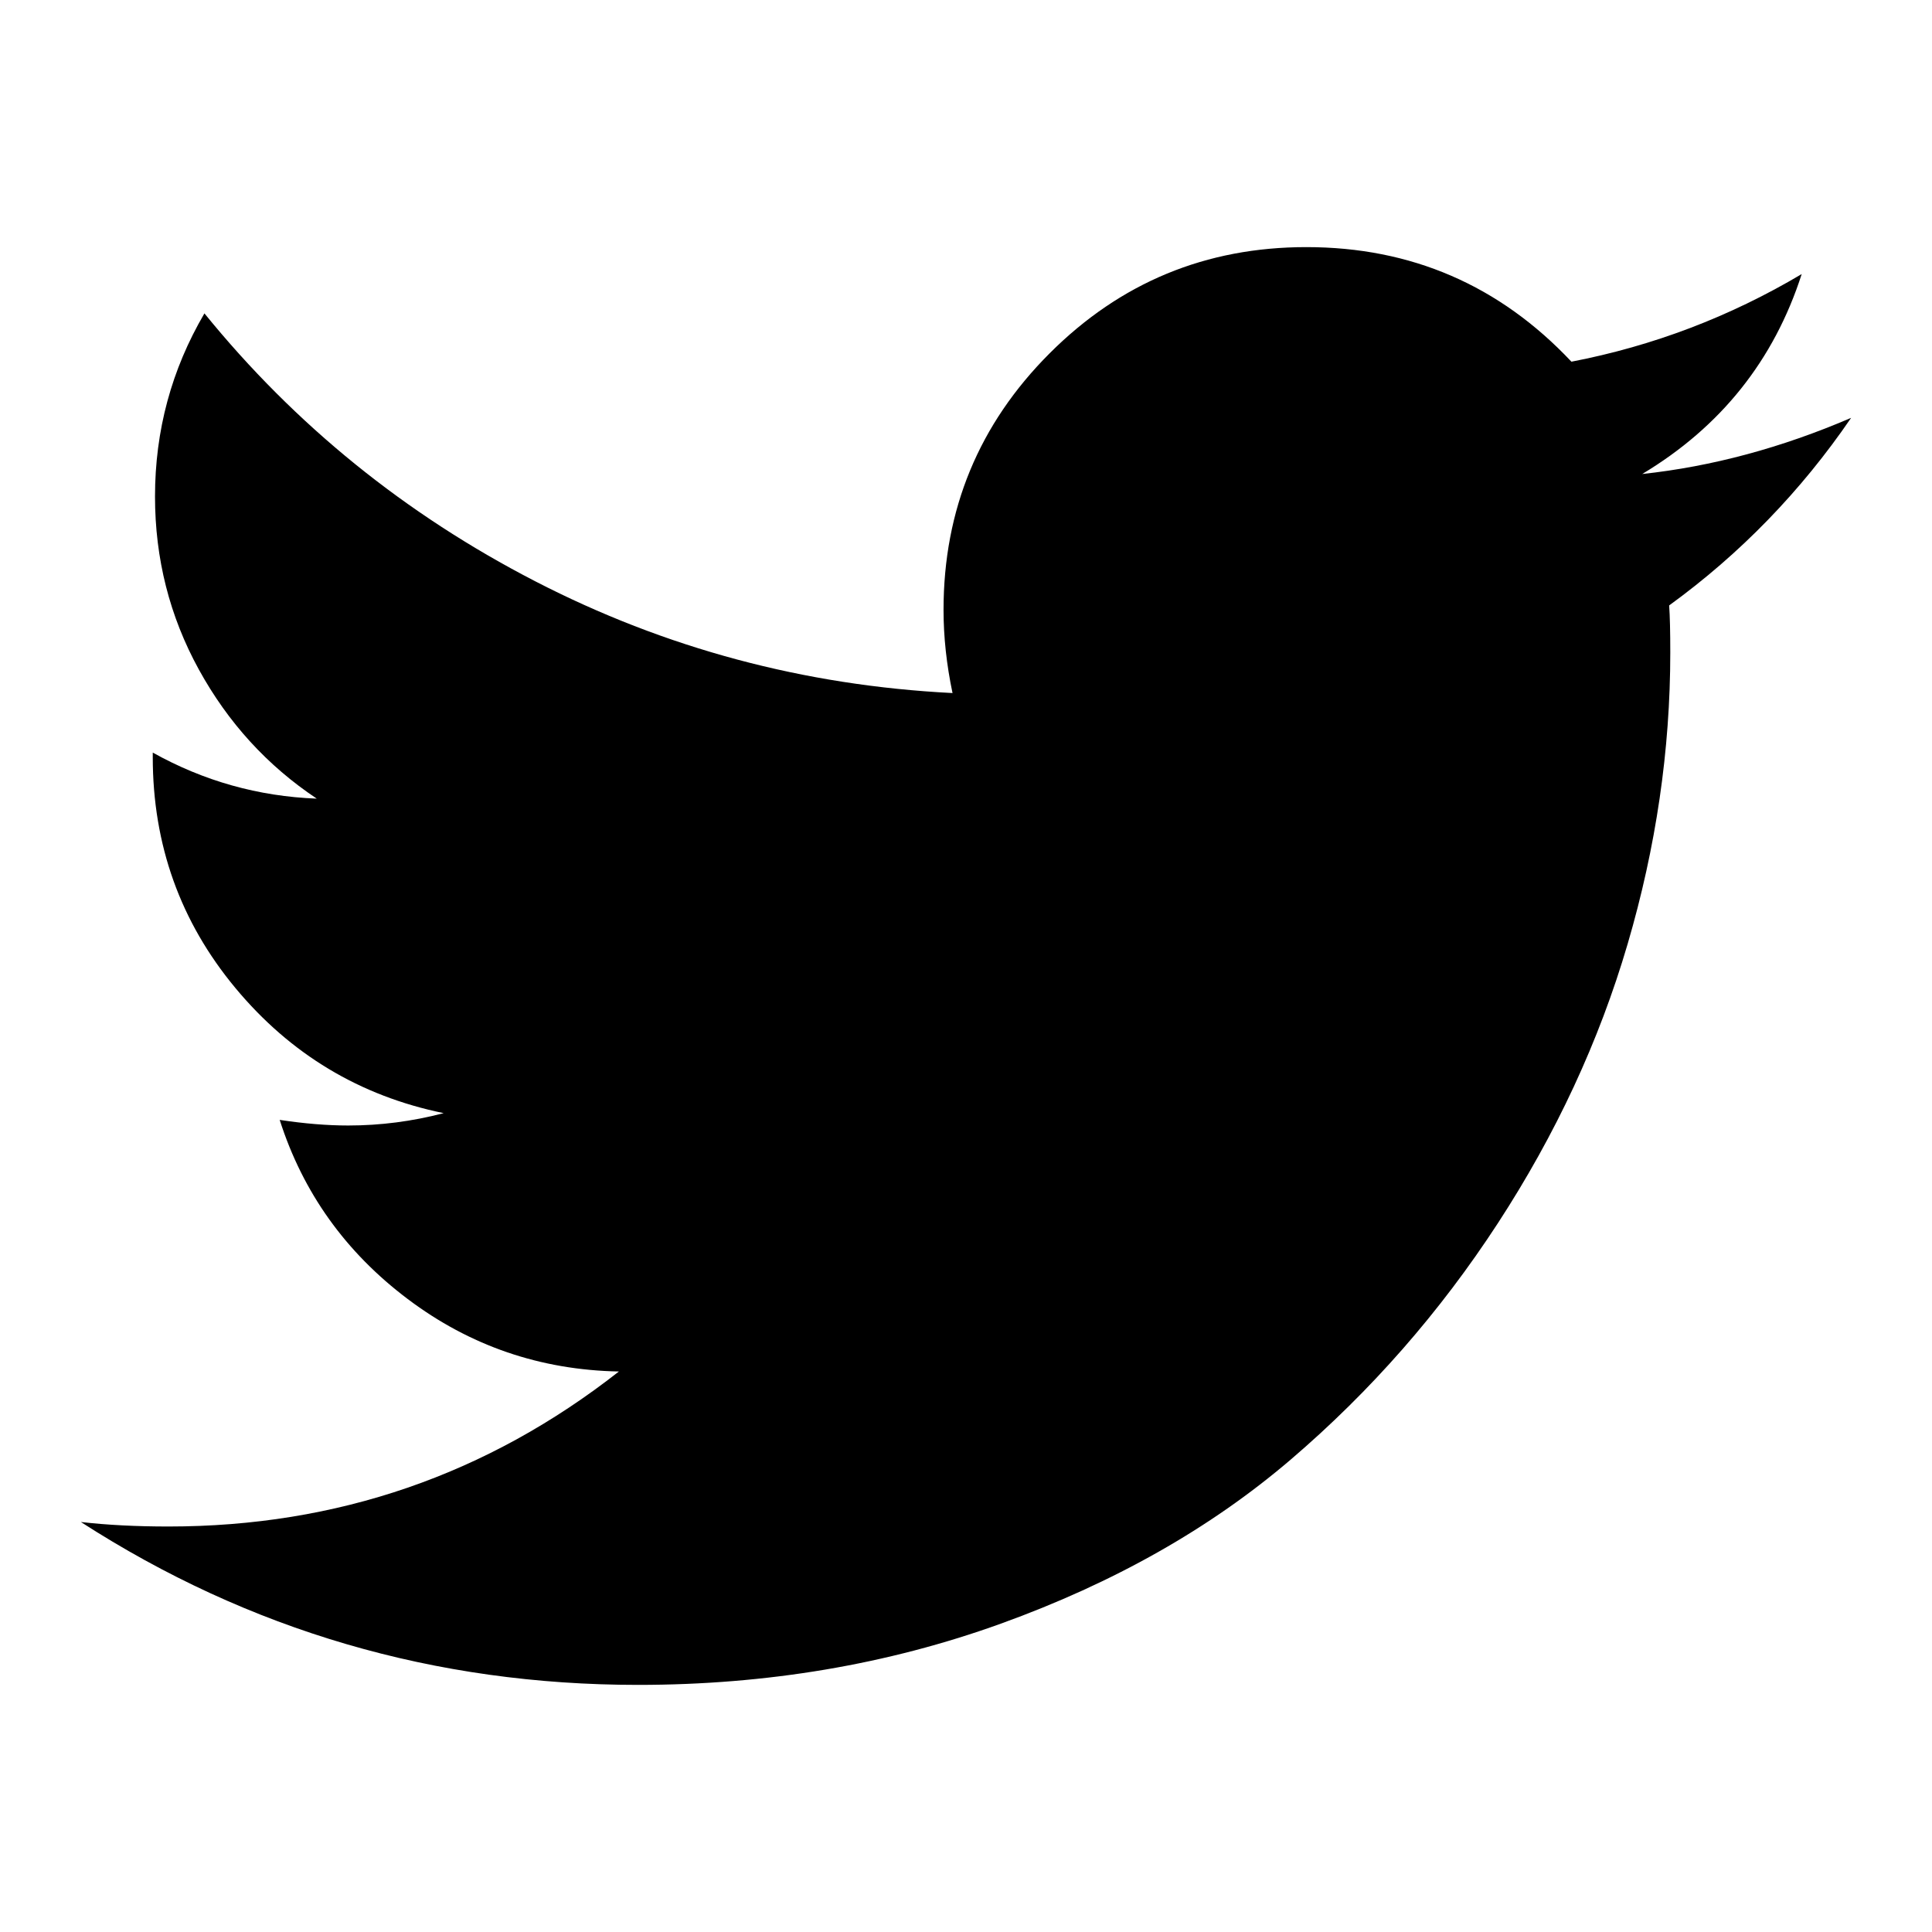
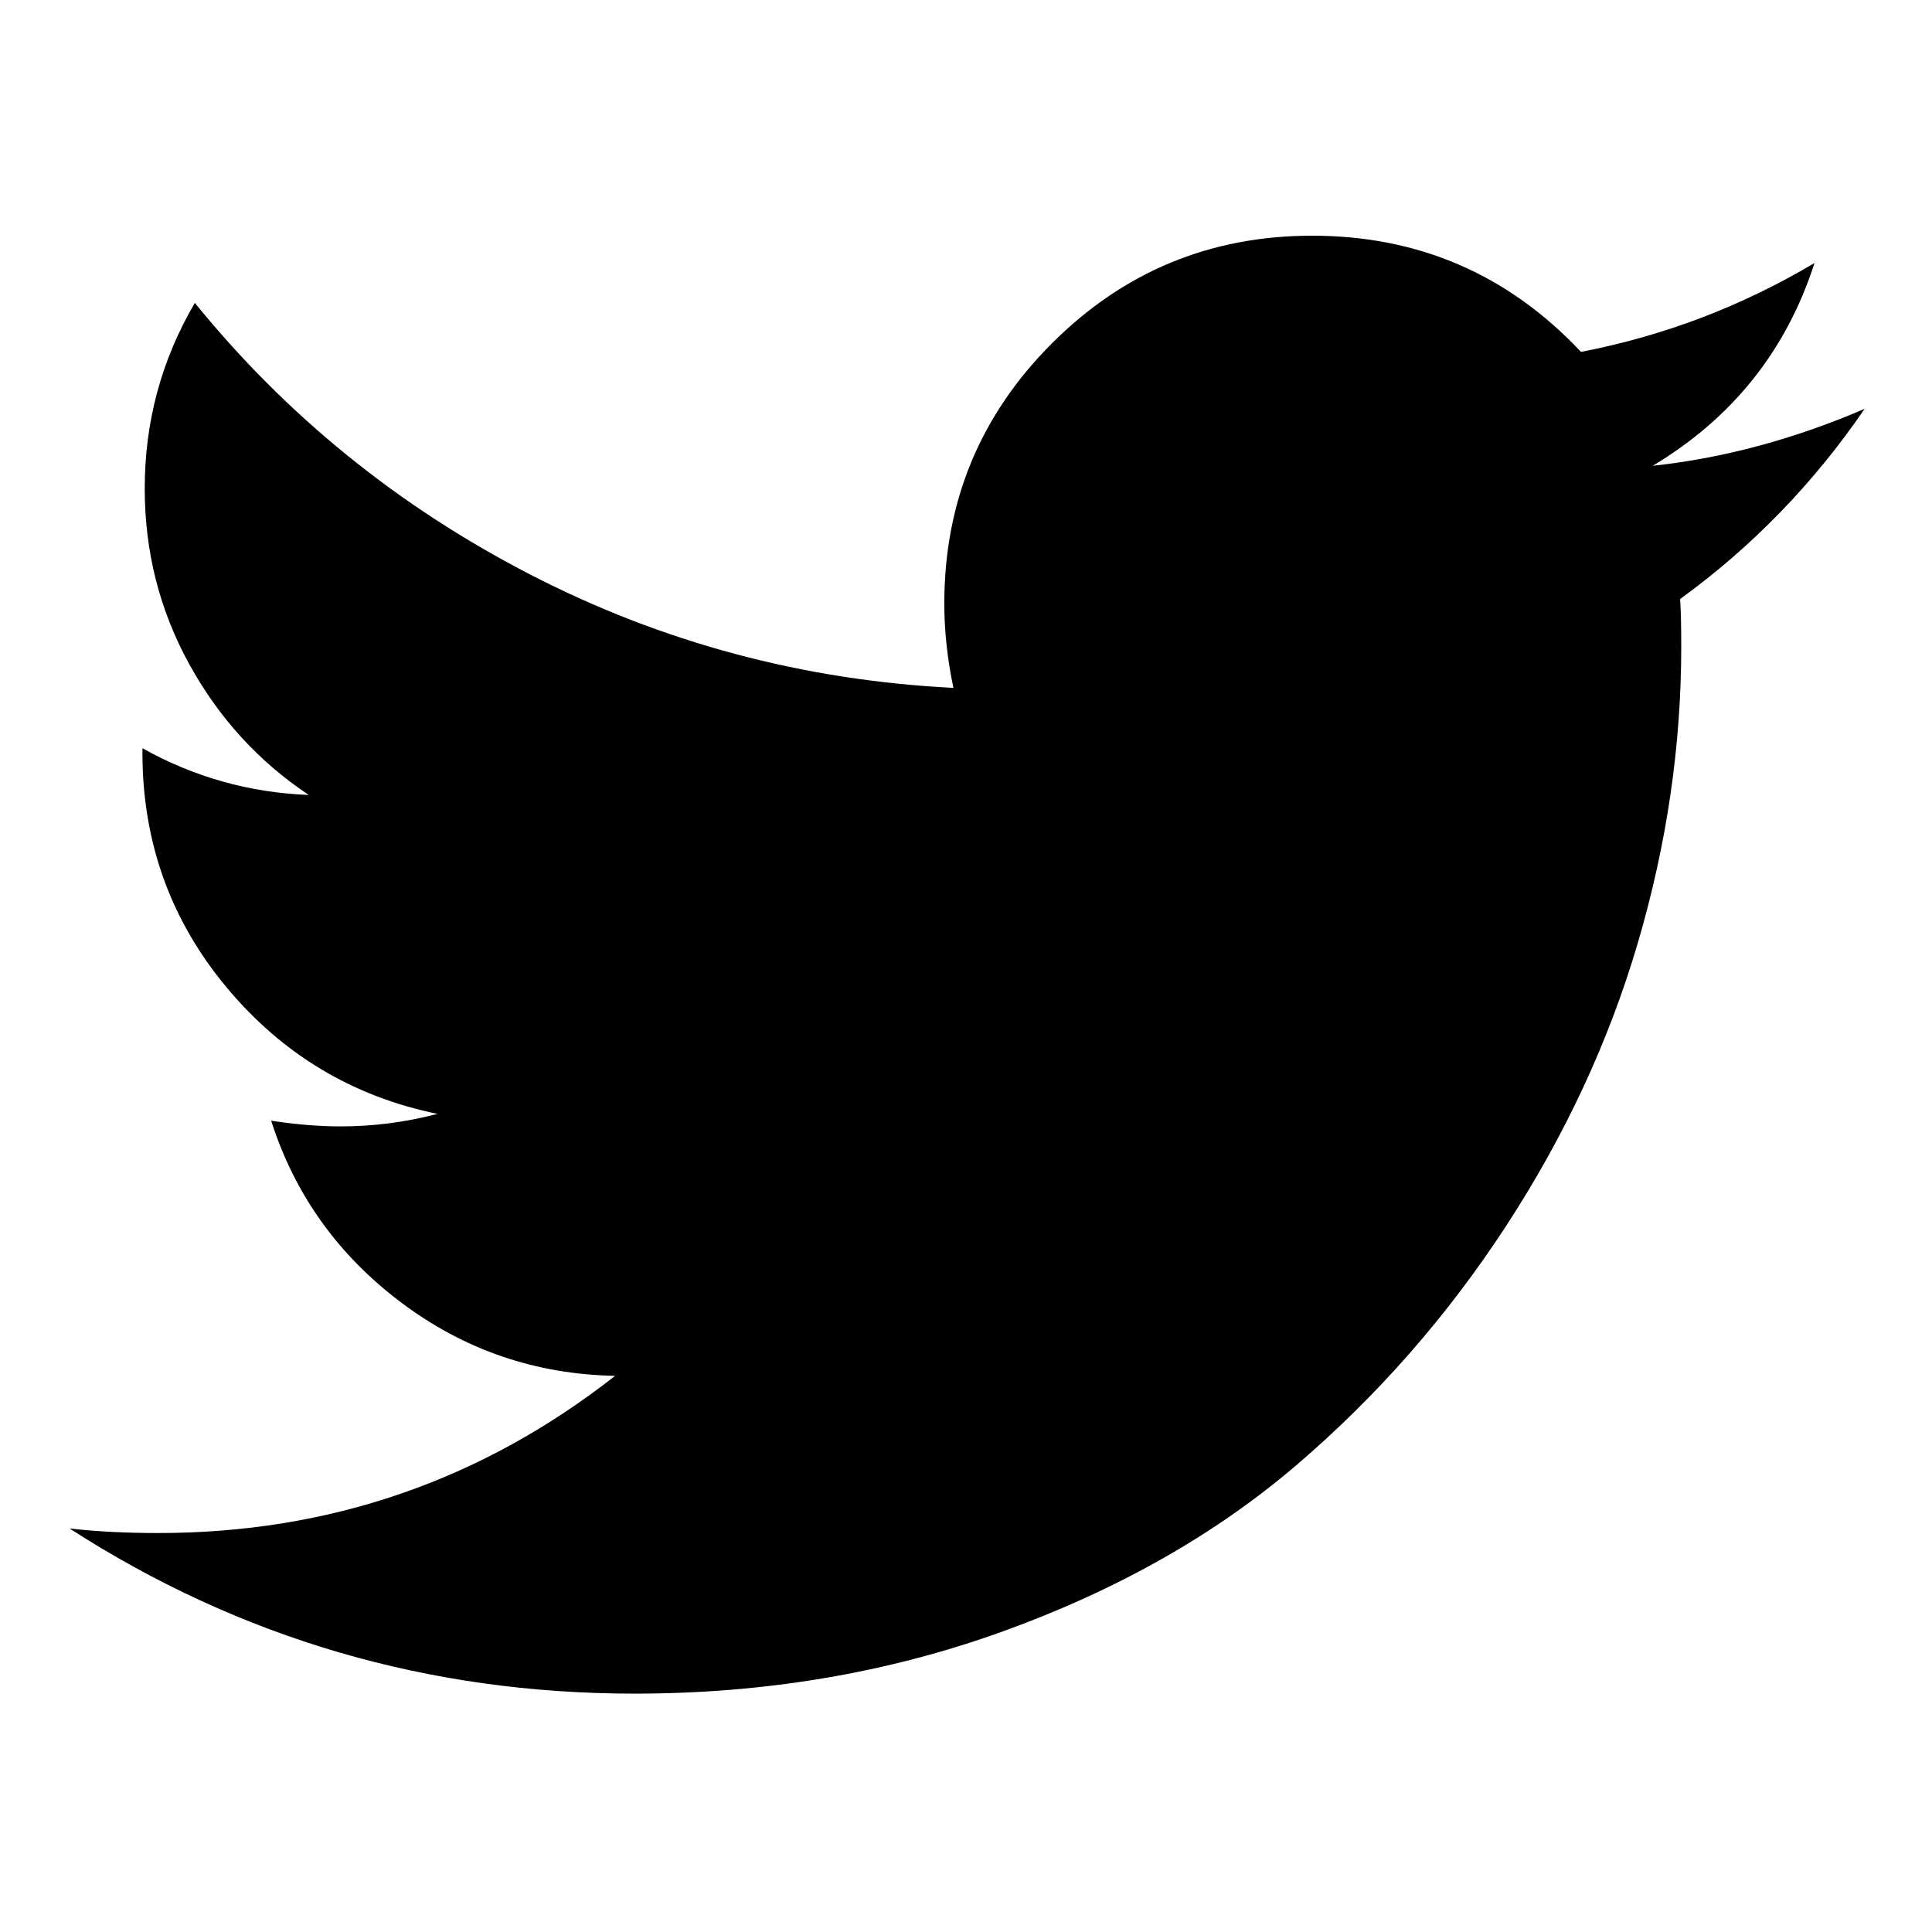
- <svg xmlns="http://www.w3.org/2000/svg" viewBox="0 0 430 430">
-   <path fill-rule="evenodd" d="M412 93c-11.167 16.333-24.667 30.25-40.5 41.75.167 2.333.25 5.833.25 10.5 0 21.667-3.167 43.292-9.5 64.875s-15.958 42.292-28.875 62.125-28.292 37.375-46.125 52.625-39.333 27.417-64.5 36.5C197.583 370.458 170.667 375 142 375c-45.167 0-86.5-12.083-124-36.25 5.833.667 12.333 1 19.5 1 37.5 0 70.917-11.5 100.25-34.5-17.5-.333-33.167-5.708-47-16.125-13.833-10.417-23.333-23.708-28.5-39.875 5.5.833 10.583 1.25 15.25 1.25 7.167 0 14.25-.917 21.25-2.75-18.667-3.833-34.125-13.125-46.375-27.875S34 188 34 168.5v-1c11.333 6.333 23.5 9.75 36.5 10.25-11-7.333-19.75-16.917-26.25-28.75-6.5-11.833-9.75-24.667-9.75-38.5 0-14.667 3.667-28.25 11-40.75 20.167 24.833 44.708 44.708 73.625 59.625C148.042 144.292 179 152.583 212 154.25c-1.333-6.333-2-12.5-2-18.5 0-22.333 7.875-41.375 23.625-57.125S268.417 55 290.75 55c23.333 0 43 8.5 59 25.5C367.917 77 385 70.5 401 61c-6.167 19.167-18 34-35.5 44.5 15.5-1.667 31-5.833 46.5-12.5z" />
+ <svg xmlns="http://www.w3.org/2000/svg" width="500px" height="500px" viewBox="0 0 500 500" version="1.1">
+   <defs />
+   <g id="Page-1" stroke="none" stroke-width="1" fill="none" fill-rule="evenodd">
+     <g id="Artboard" fill="#000000">
+       <g id="twitter" transform="translate(18, 61)">
+         <g id="Shape">
+           <path d="M464.562,44.806 C451.396,64.064 435.478,80.473 416.809,94.033 C417.006,96.783 417.104,100.91 417.104,106.413 C417.104,131.961 413.37,157.458 405.903,182.907 C398.435,208.355 387.087,232.773 371.856,256.158 C356.626,279.543 338.497,300.226 317.471,318.208 C296.444,336.189 271.093,350.535 241.419,361.245 C211.745,371.954 180.009,377.31 146.207,377.31 C92.951,377.31 44.216,363.063 0,334.568 C6.878,335.354 14.542,335.747 22.992,335.747 C67.208,335.747 106.61,322.187 141.196,295.068 C120.562,294.675 102.089,288.338 85.779,276.055 C69.469,263.772 58.267,248.101 52.175,229.039 C58.66,230.021 64.653,230.513 70.156,230.513 C78.607,230.513 86.958,229.431 95.212,227.27 C73.202,222.751 54.975,211.795 40.531,194.403 C26.087,177.011 18.865,156.819 18.865,133.827 L18.865,132.648 C32.228,140.115 46.574,144.144 61.902,144.734 C48.932,136.087 38.615,124.787 30.951,110.835 C23.287,96.883 19.455,81.75 19.455,65.44 C19.455,48.146 23.779,32.13 32.425,17.392 C56.204,46.672 85.14,70.106 119.236,87.695 C153.332,105.284 189.834,115.059 228.744,117.025 C227.172,109.558 226.386,102.286 226.386,95.212 C226.386,68.879 235.671,46.427 254.242,27.856 C272.813,9.285 295.265,0 321.598,0 C349.109,0 372.299,10.022 391.164,30.067 C412.585,25.94 432.727,18.276 451.592,7.075 C444.321,29.674 430.369,47.164 409.735,59.544 C428.011,57.579 446.287,52.667 464.562,44.806 L464.562,44.806 Z" />
+         </g>
+       </g>
+     </g>
+   </g>
</svg>
